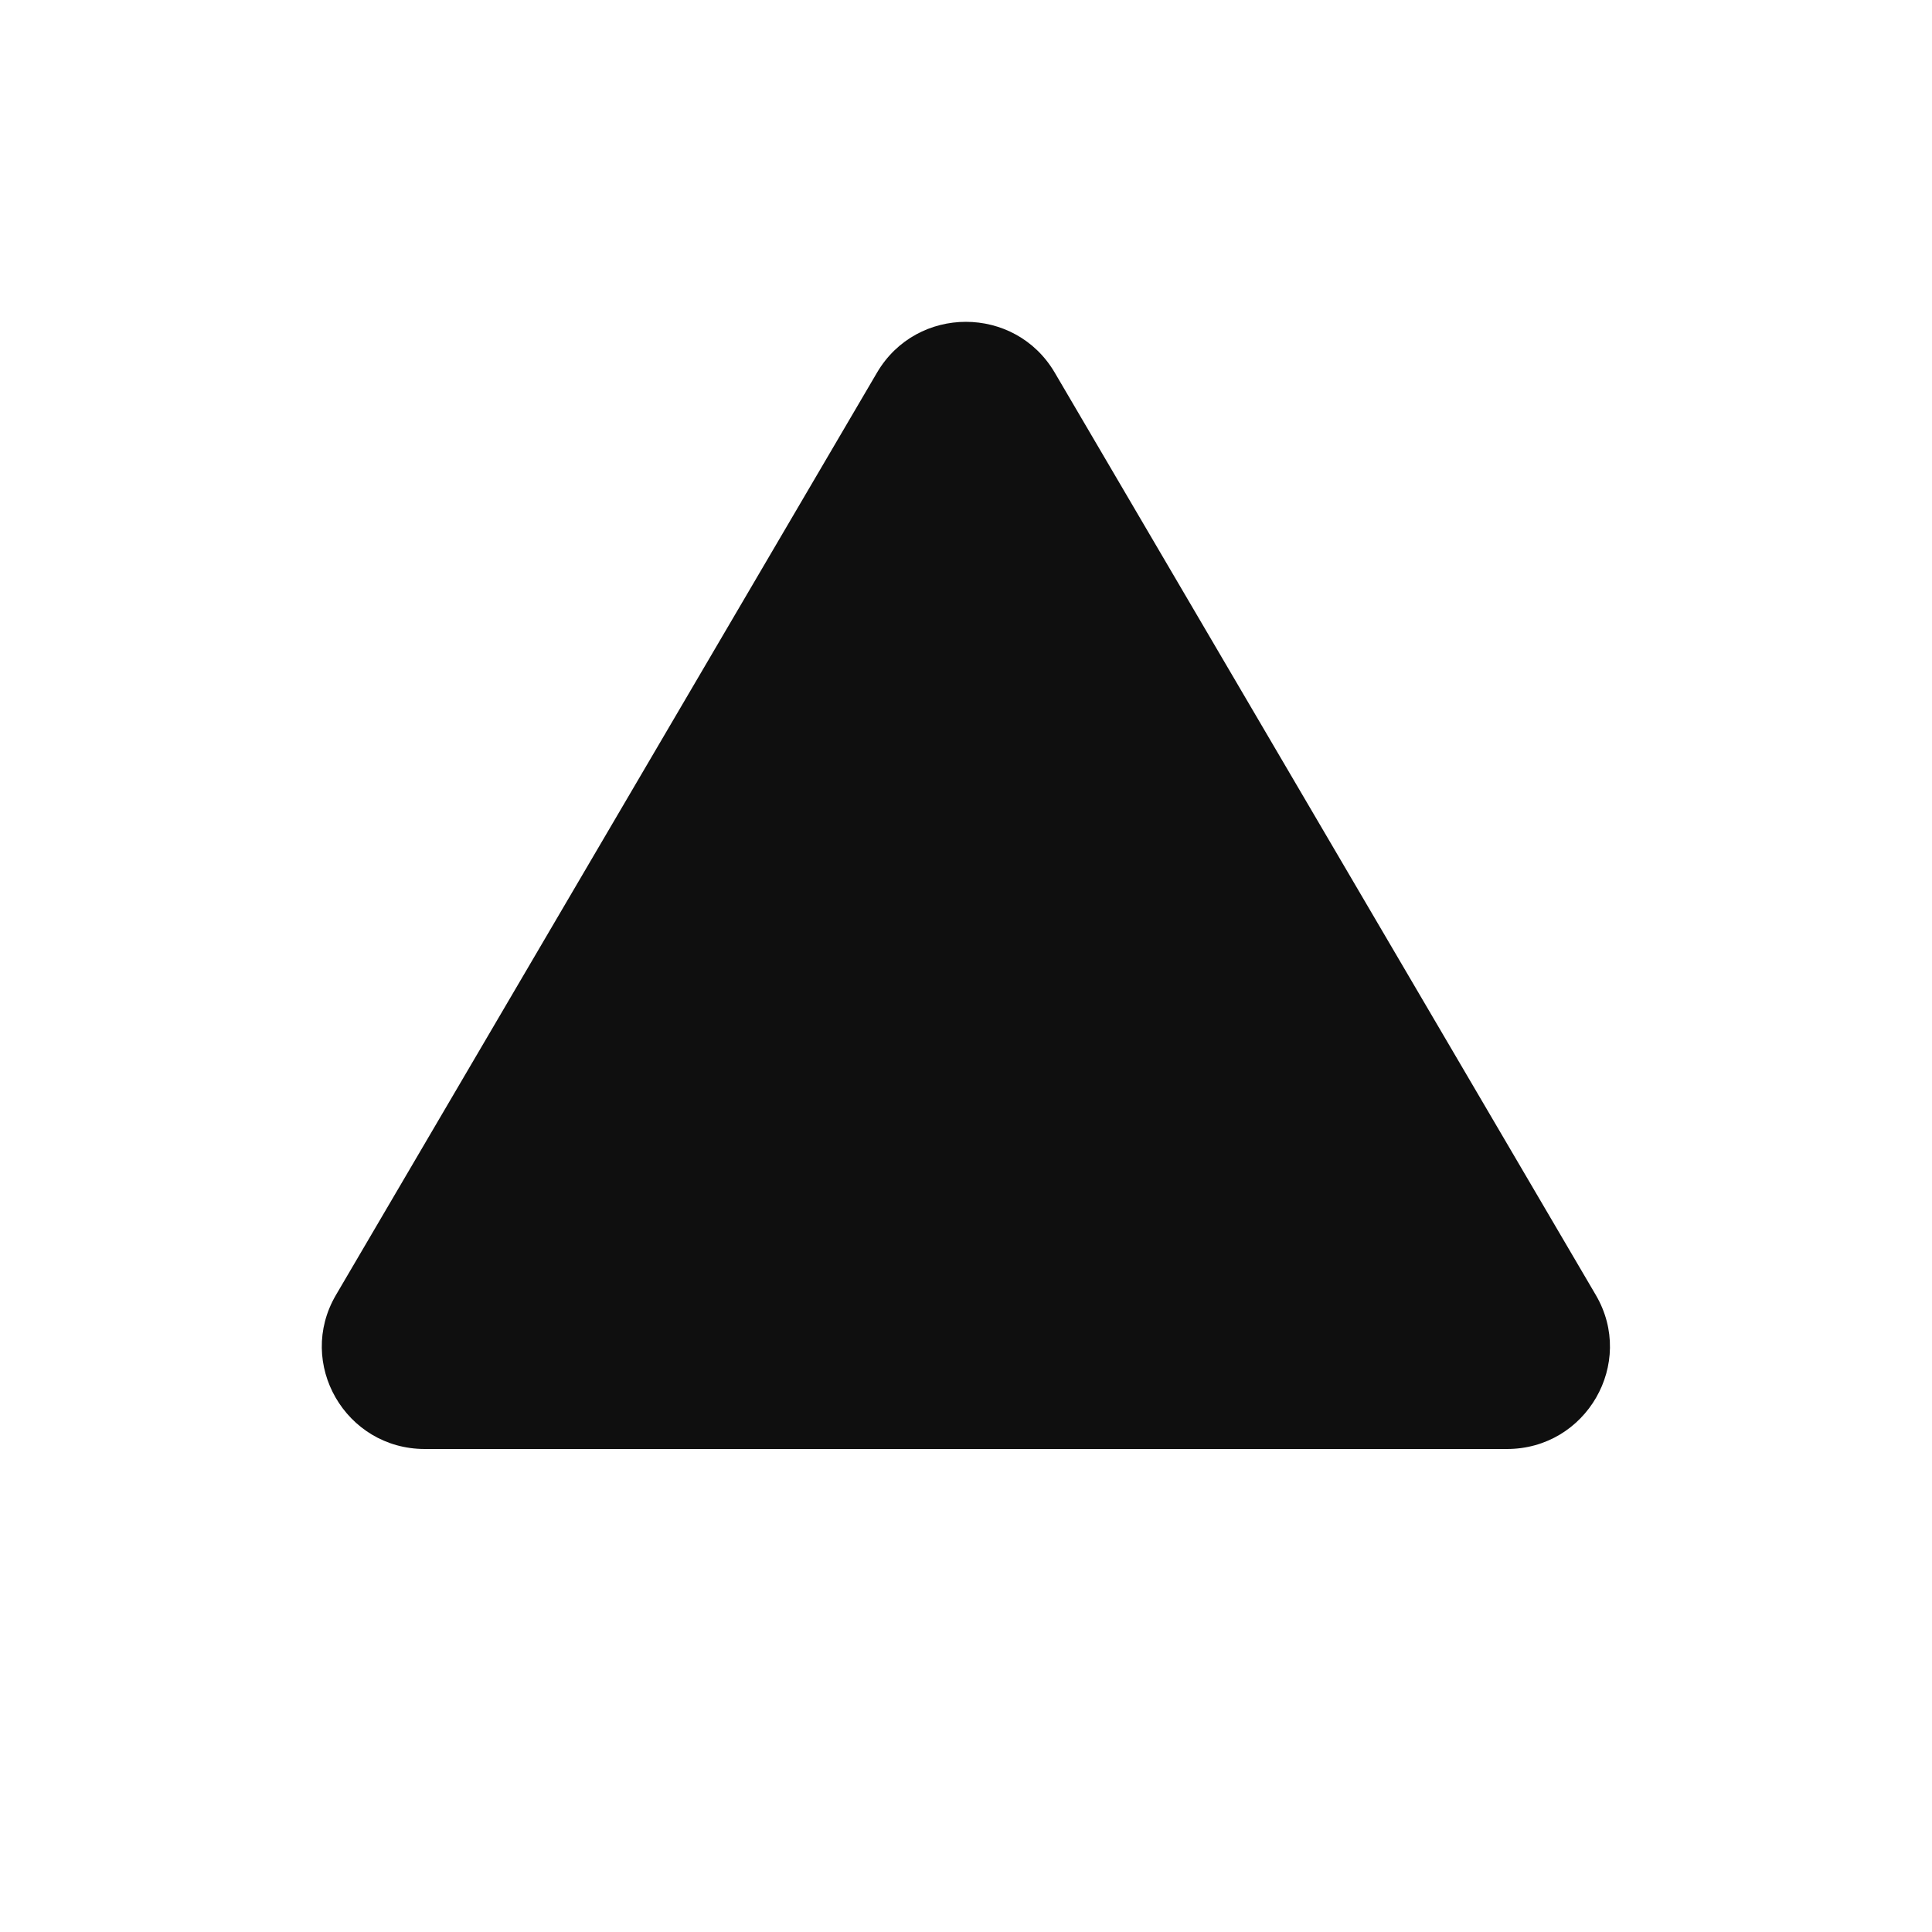
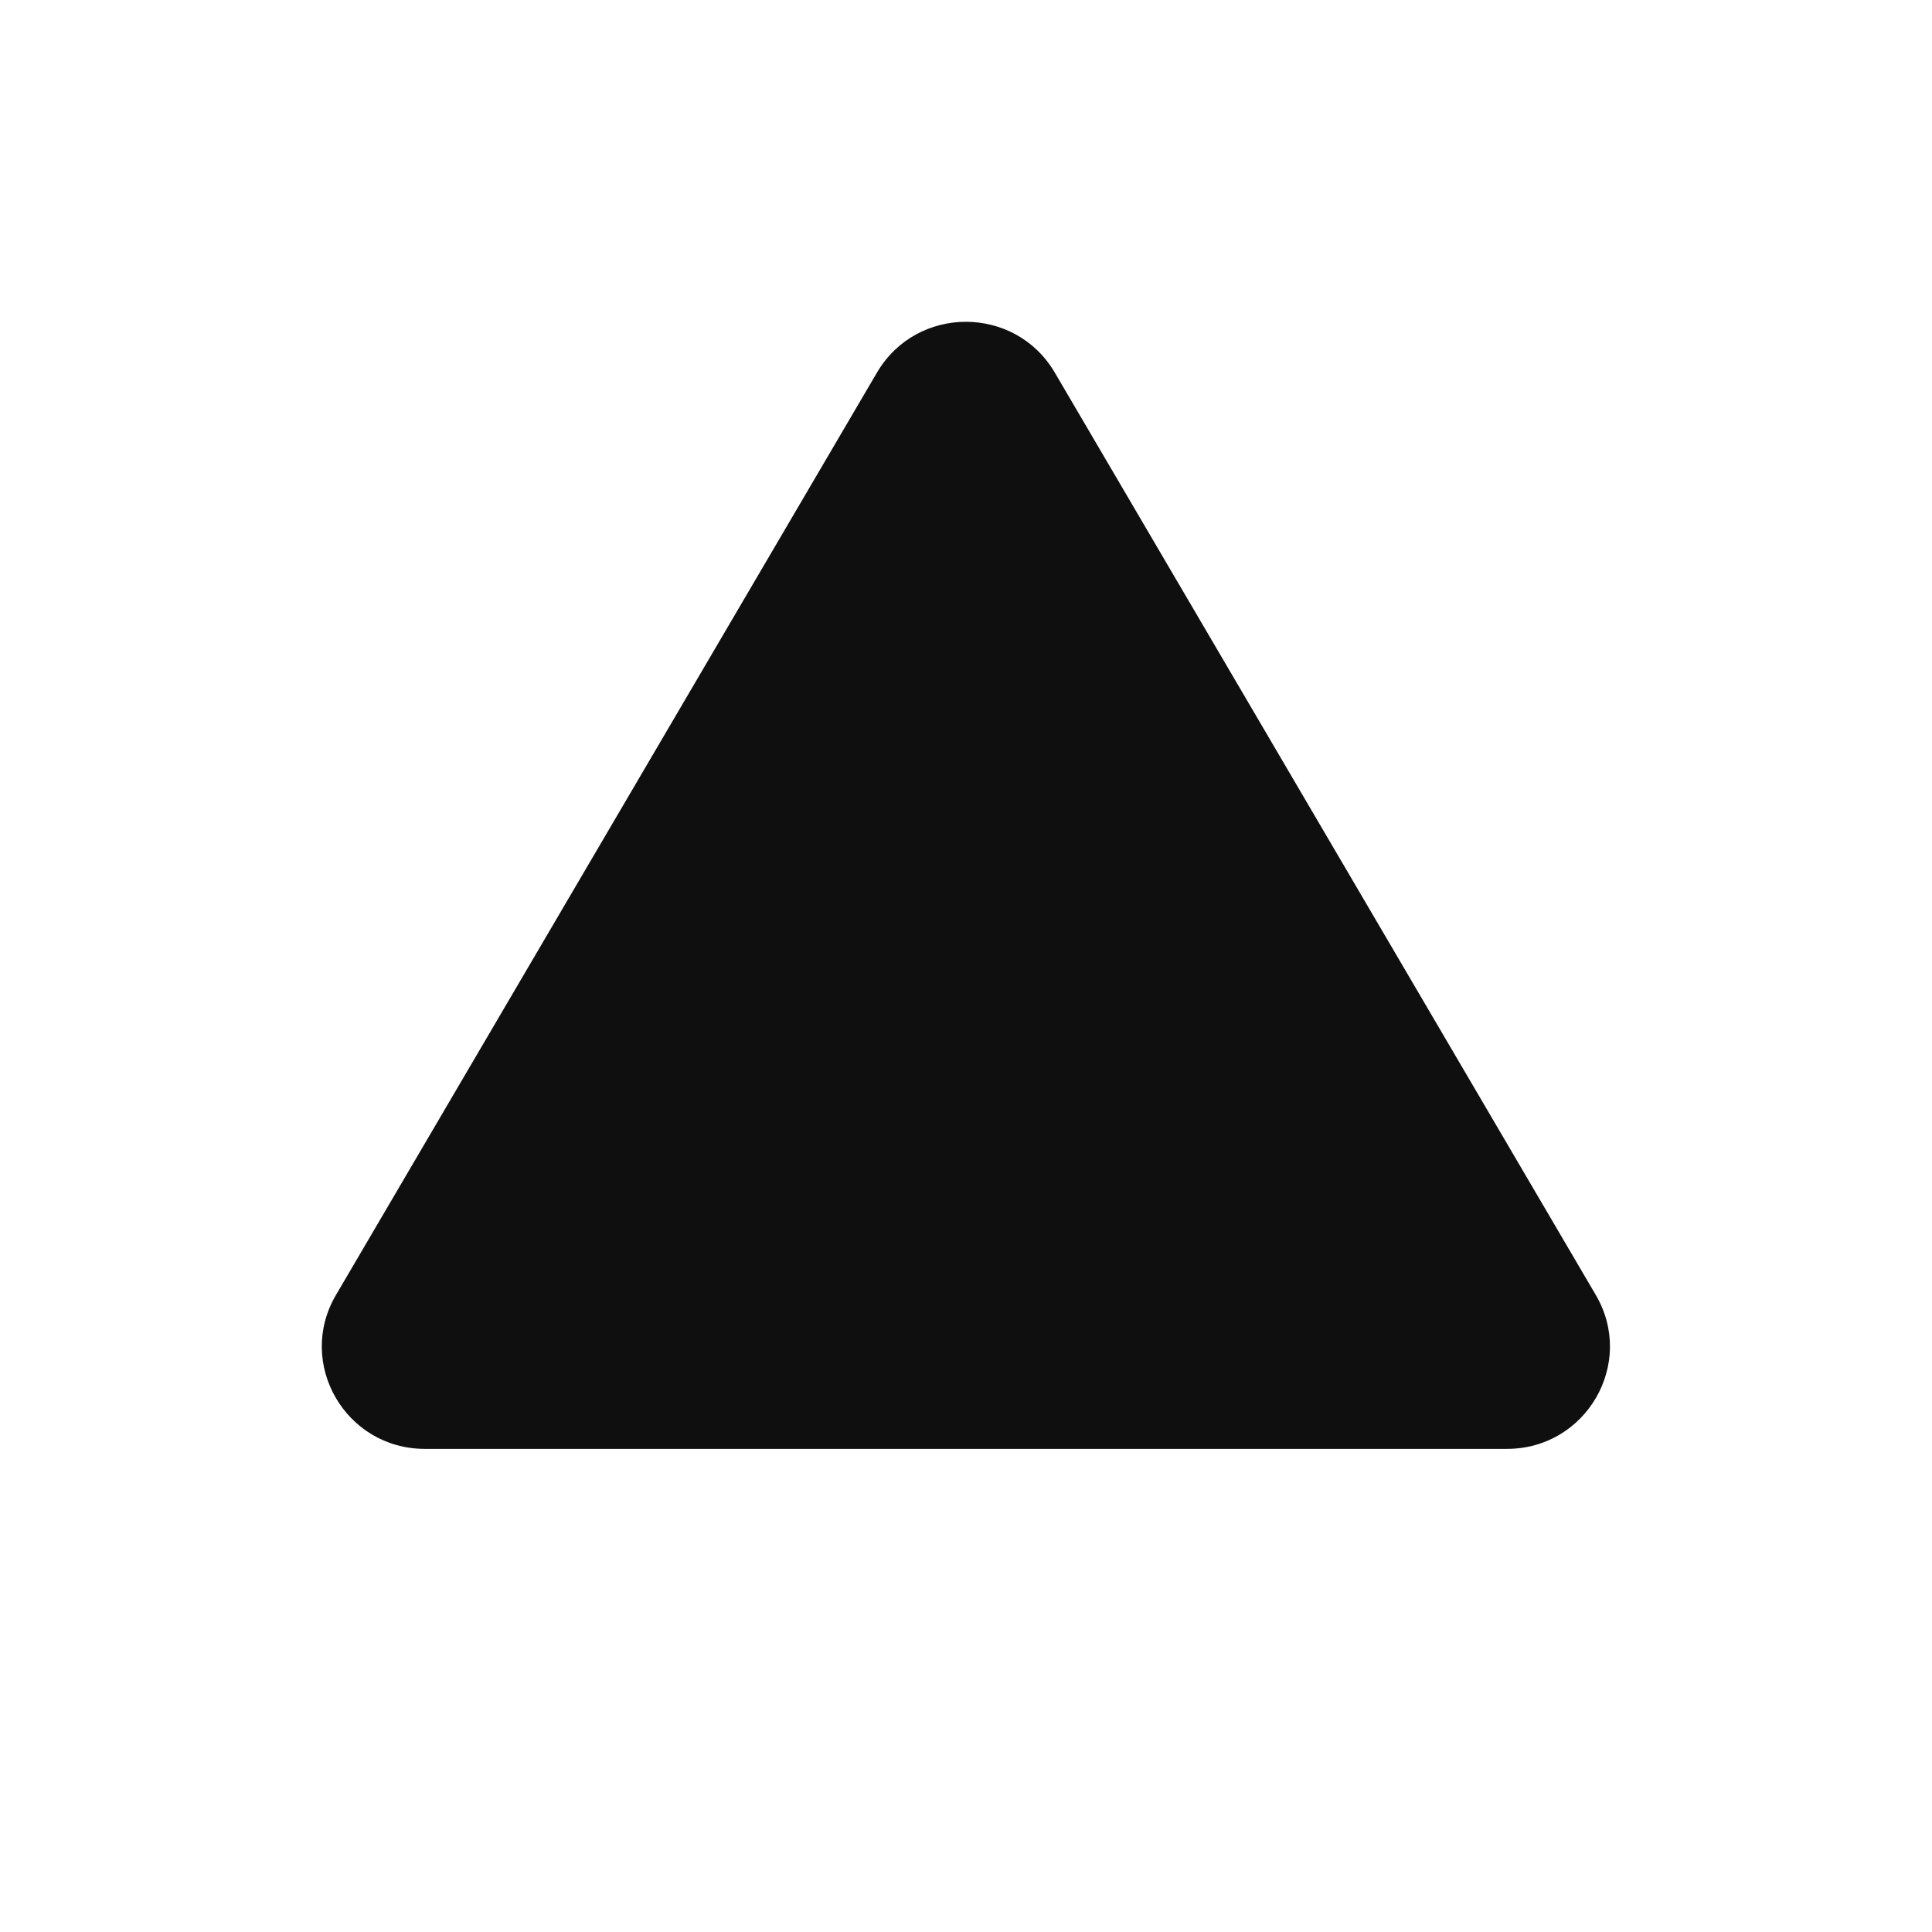
<svg xmlns="http://www.w3.org/2000/svg" width="16" height="16" viewBox="0 0 16 16" fill="none">
-   <path d="M12.48 12C13.137 12 13.547 11.29 13.216 10.725L8.735 3.086C8.406 2.525 7.592 2.525 7.263 3.086L2.782 10.725C2.451 11.29 2.861 12 3.518 12H12.48Z" fill="#0F0F0F" />
+   <path d="M12.48 11.999C13.137 11.999 13.547 11.29 13.216 10.725L8.735 3.085C8.406 2.525 7.592 2.525 7.263 3.085L2.782 10.725C2.451 11.29 2.861 11.999 3.518 11.999H12.48Z" fill="#0F0F0F" />
</svg>
